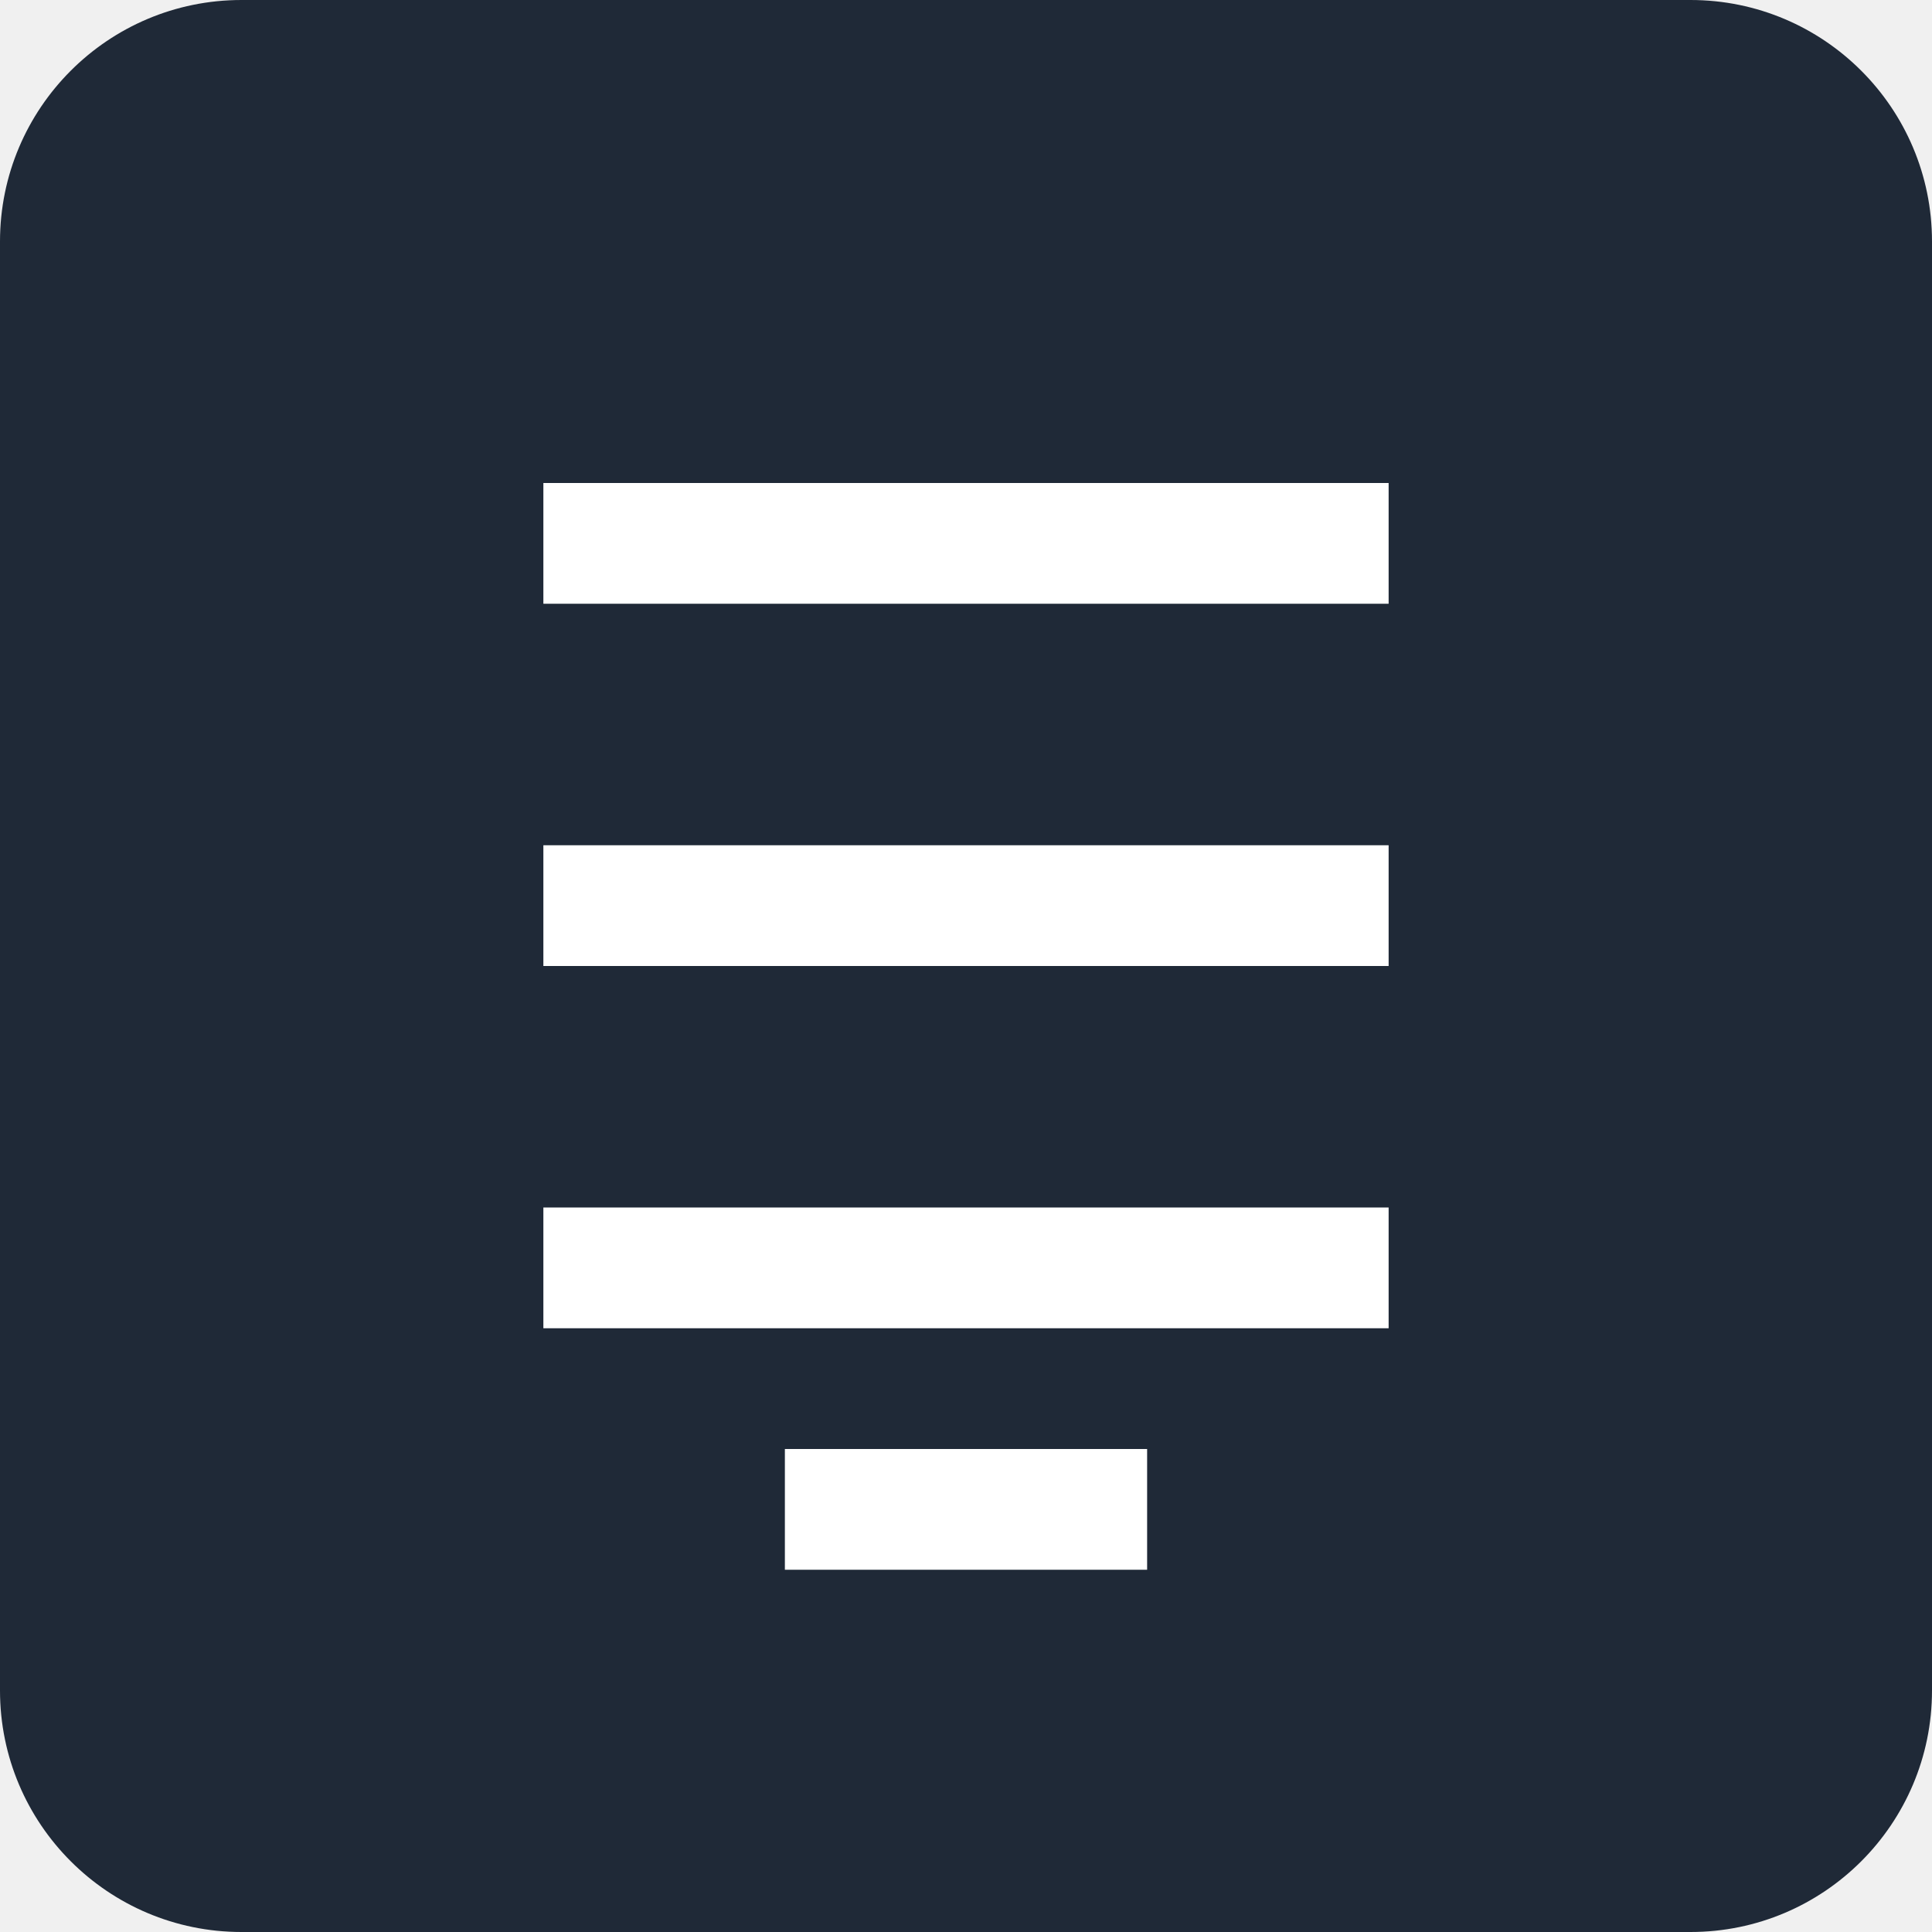
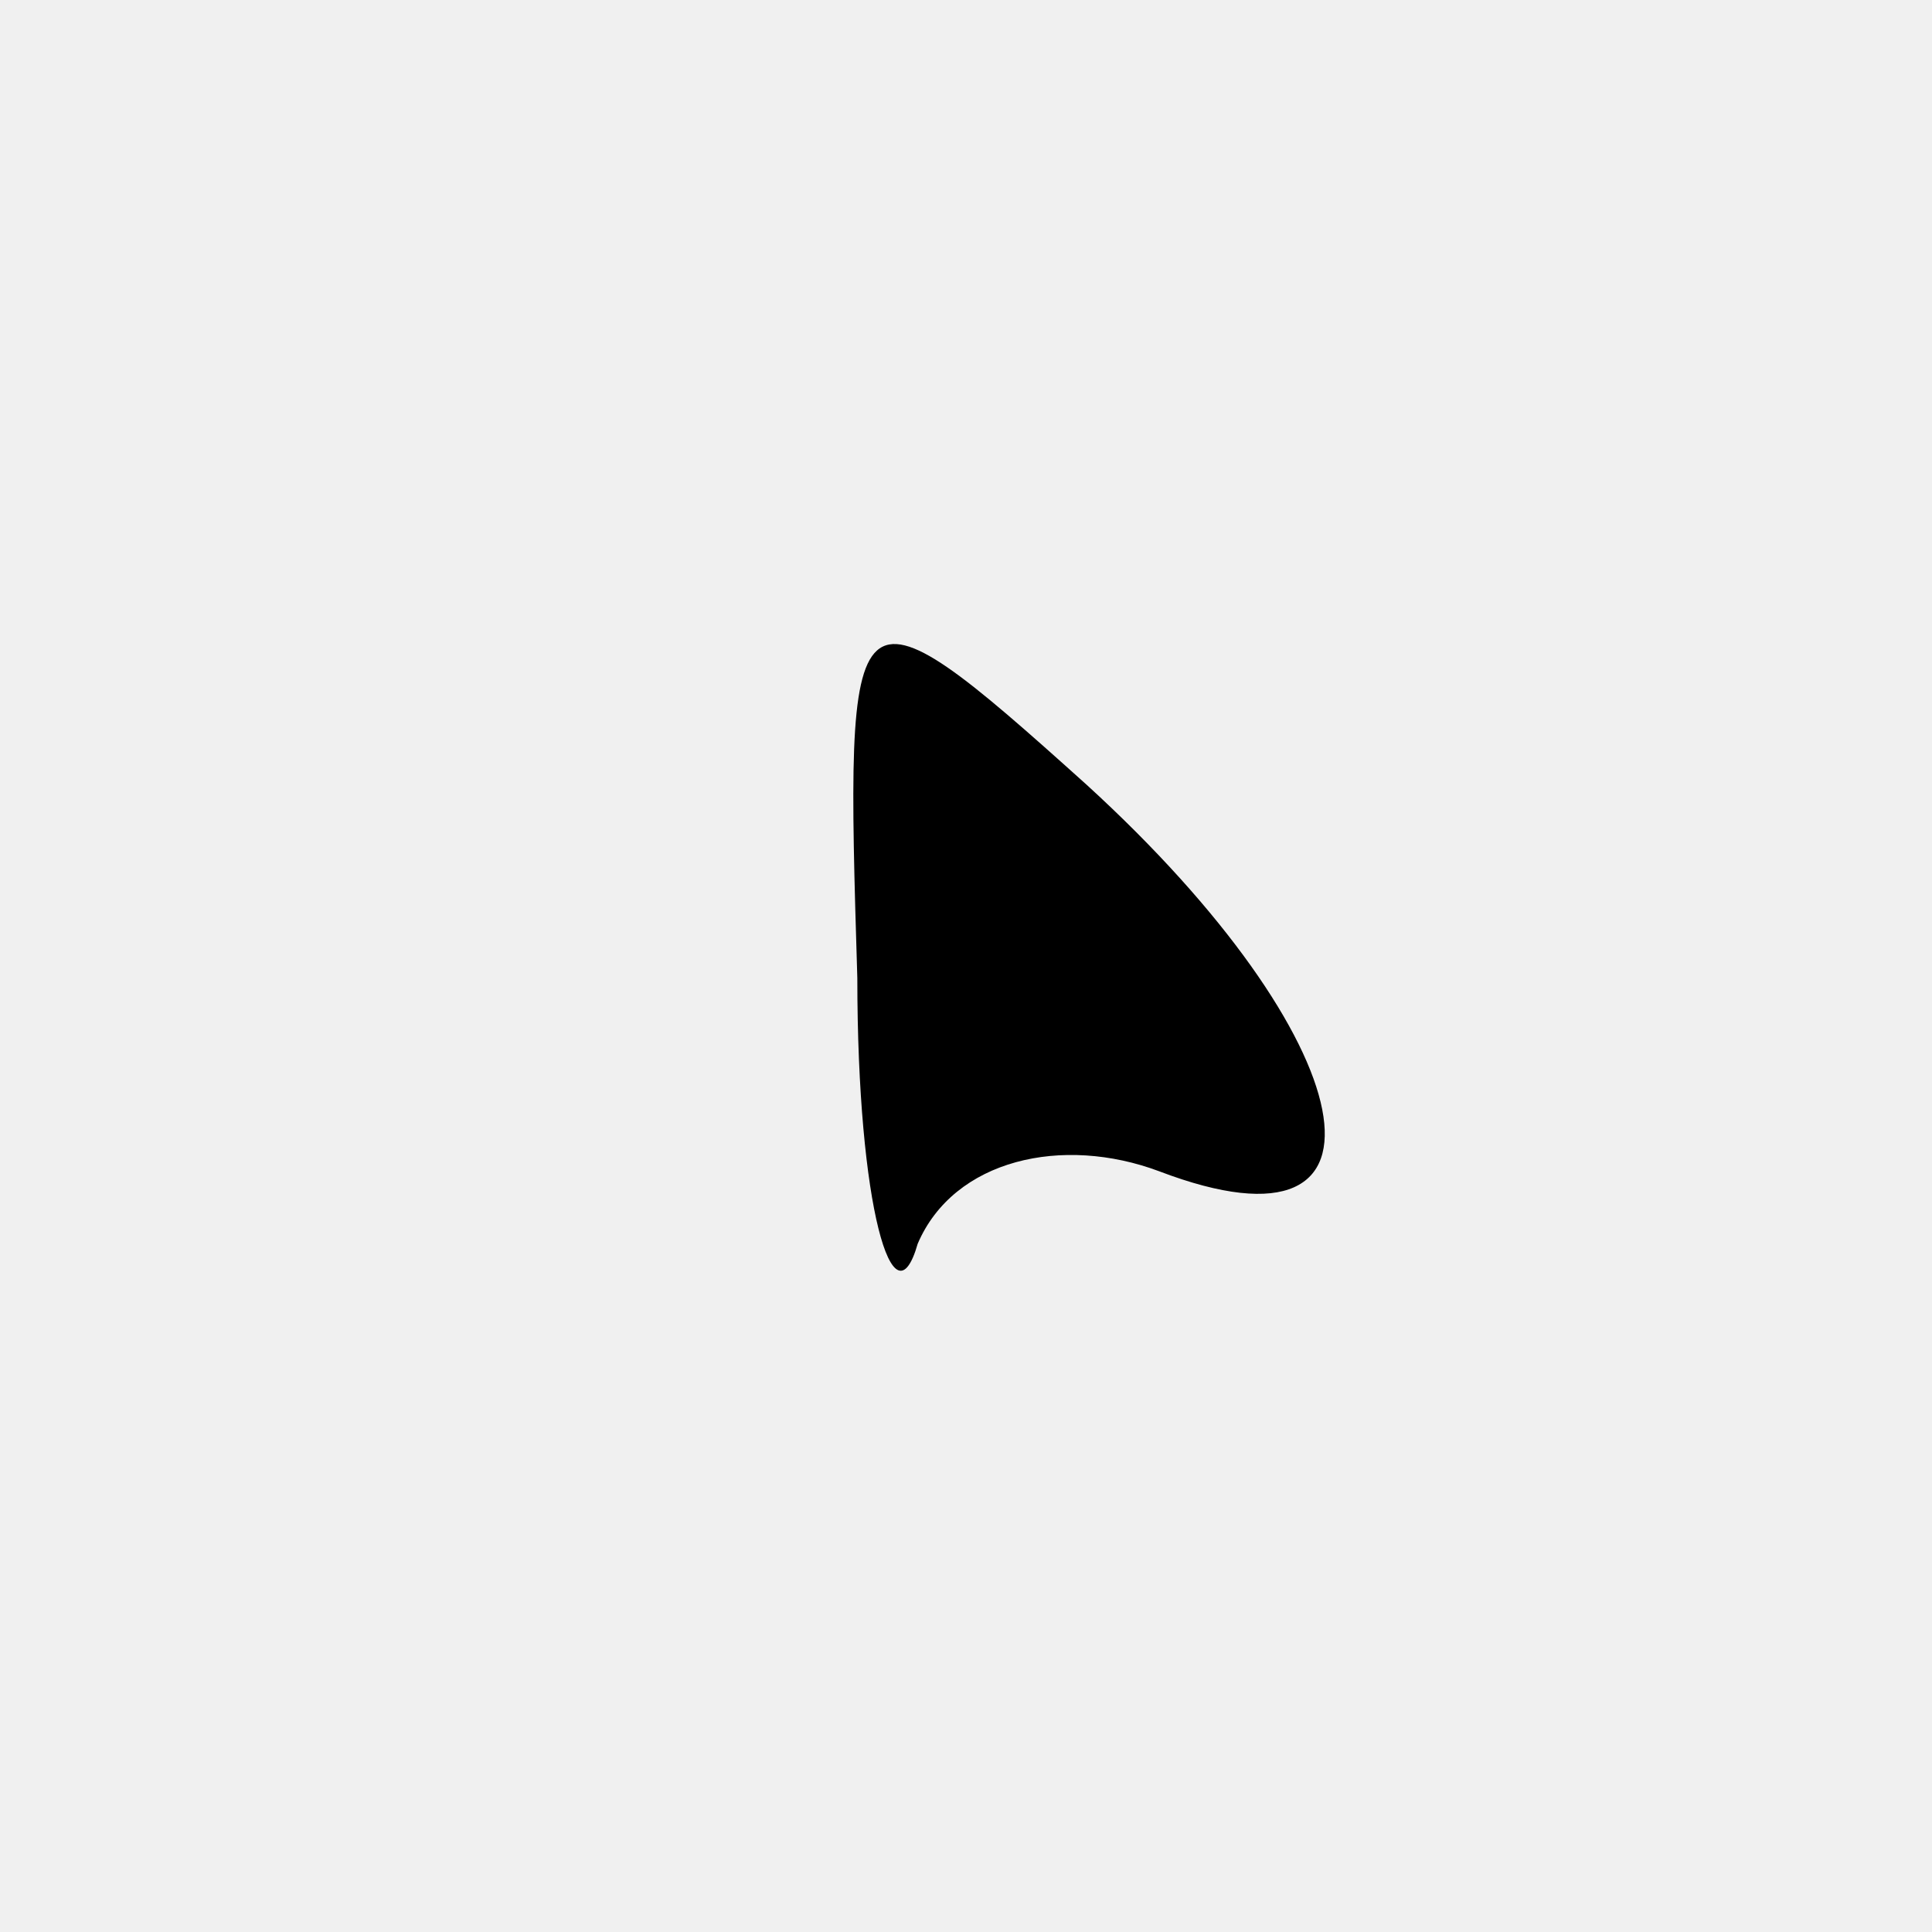
- <svg xmlns="http://www.w3.org/2000/svg" width="32" height="32" viewBox="0 0 32 32" fill="none">
-   <rect width="32" height="32" rx="4" fill="#1F2937" />
-   <path d="M9 8H23V10H9V8Z" fill="white" />
-   <path d="M9 14H23V16H9V14Z" fill="white" />
-   <path d="M9 20H23V22H9V20Z" fill="white" />
-   <path d="M13 24H19V26H13V24Z" fill="white" />
+ <svg xmlns="http://www.w3.org/2000/svg" version="1.0" width="16pt" height="16pt" viewBox="0 0 16 16" preserveAspectRatio="xMidYMid meet">
+   <g transform="translate(0,16) scale(0.1,-0.1)" fill="#000000" stroke="none">
+     <path d="M71 79 c0 -19 3 -29 5 -22 3 7 12 9 20 6 21 -8 17 11 -6 32 -20 18 -20 17 -19 -16z" />
+   </g>
</svg>
